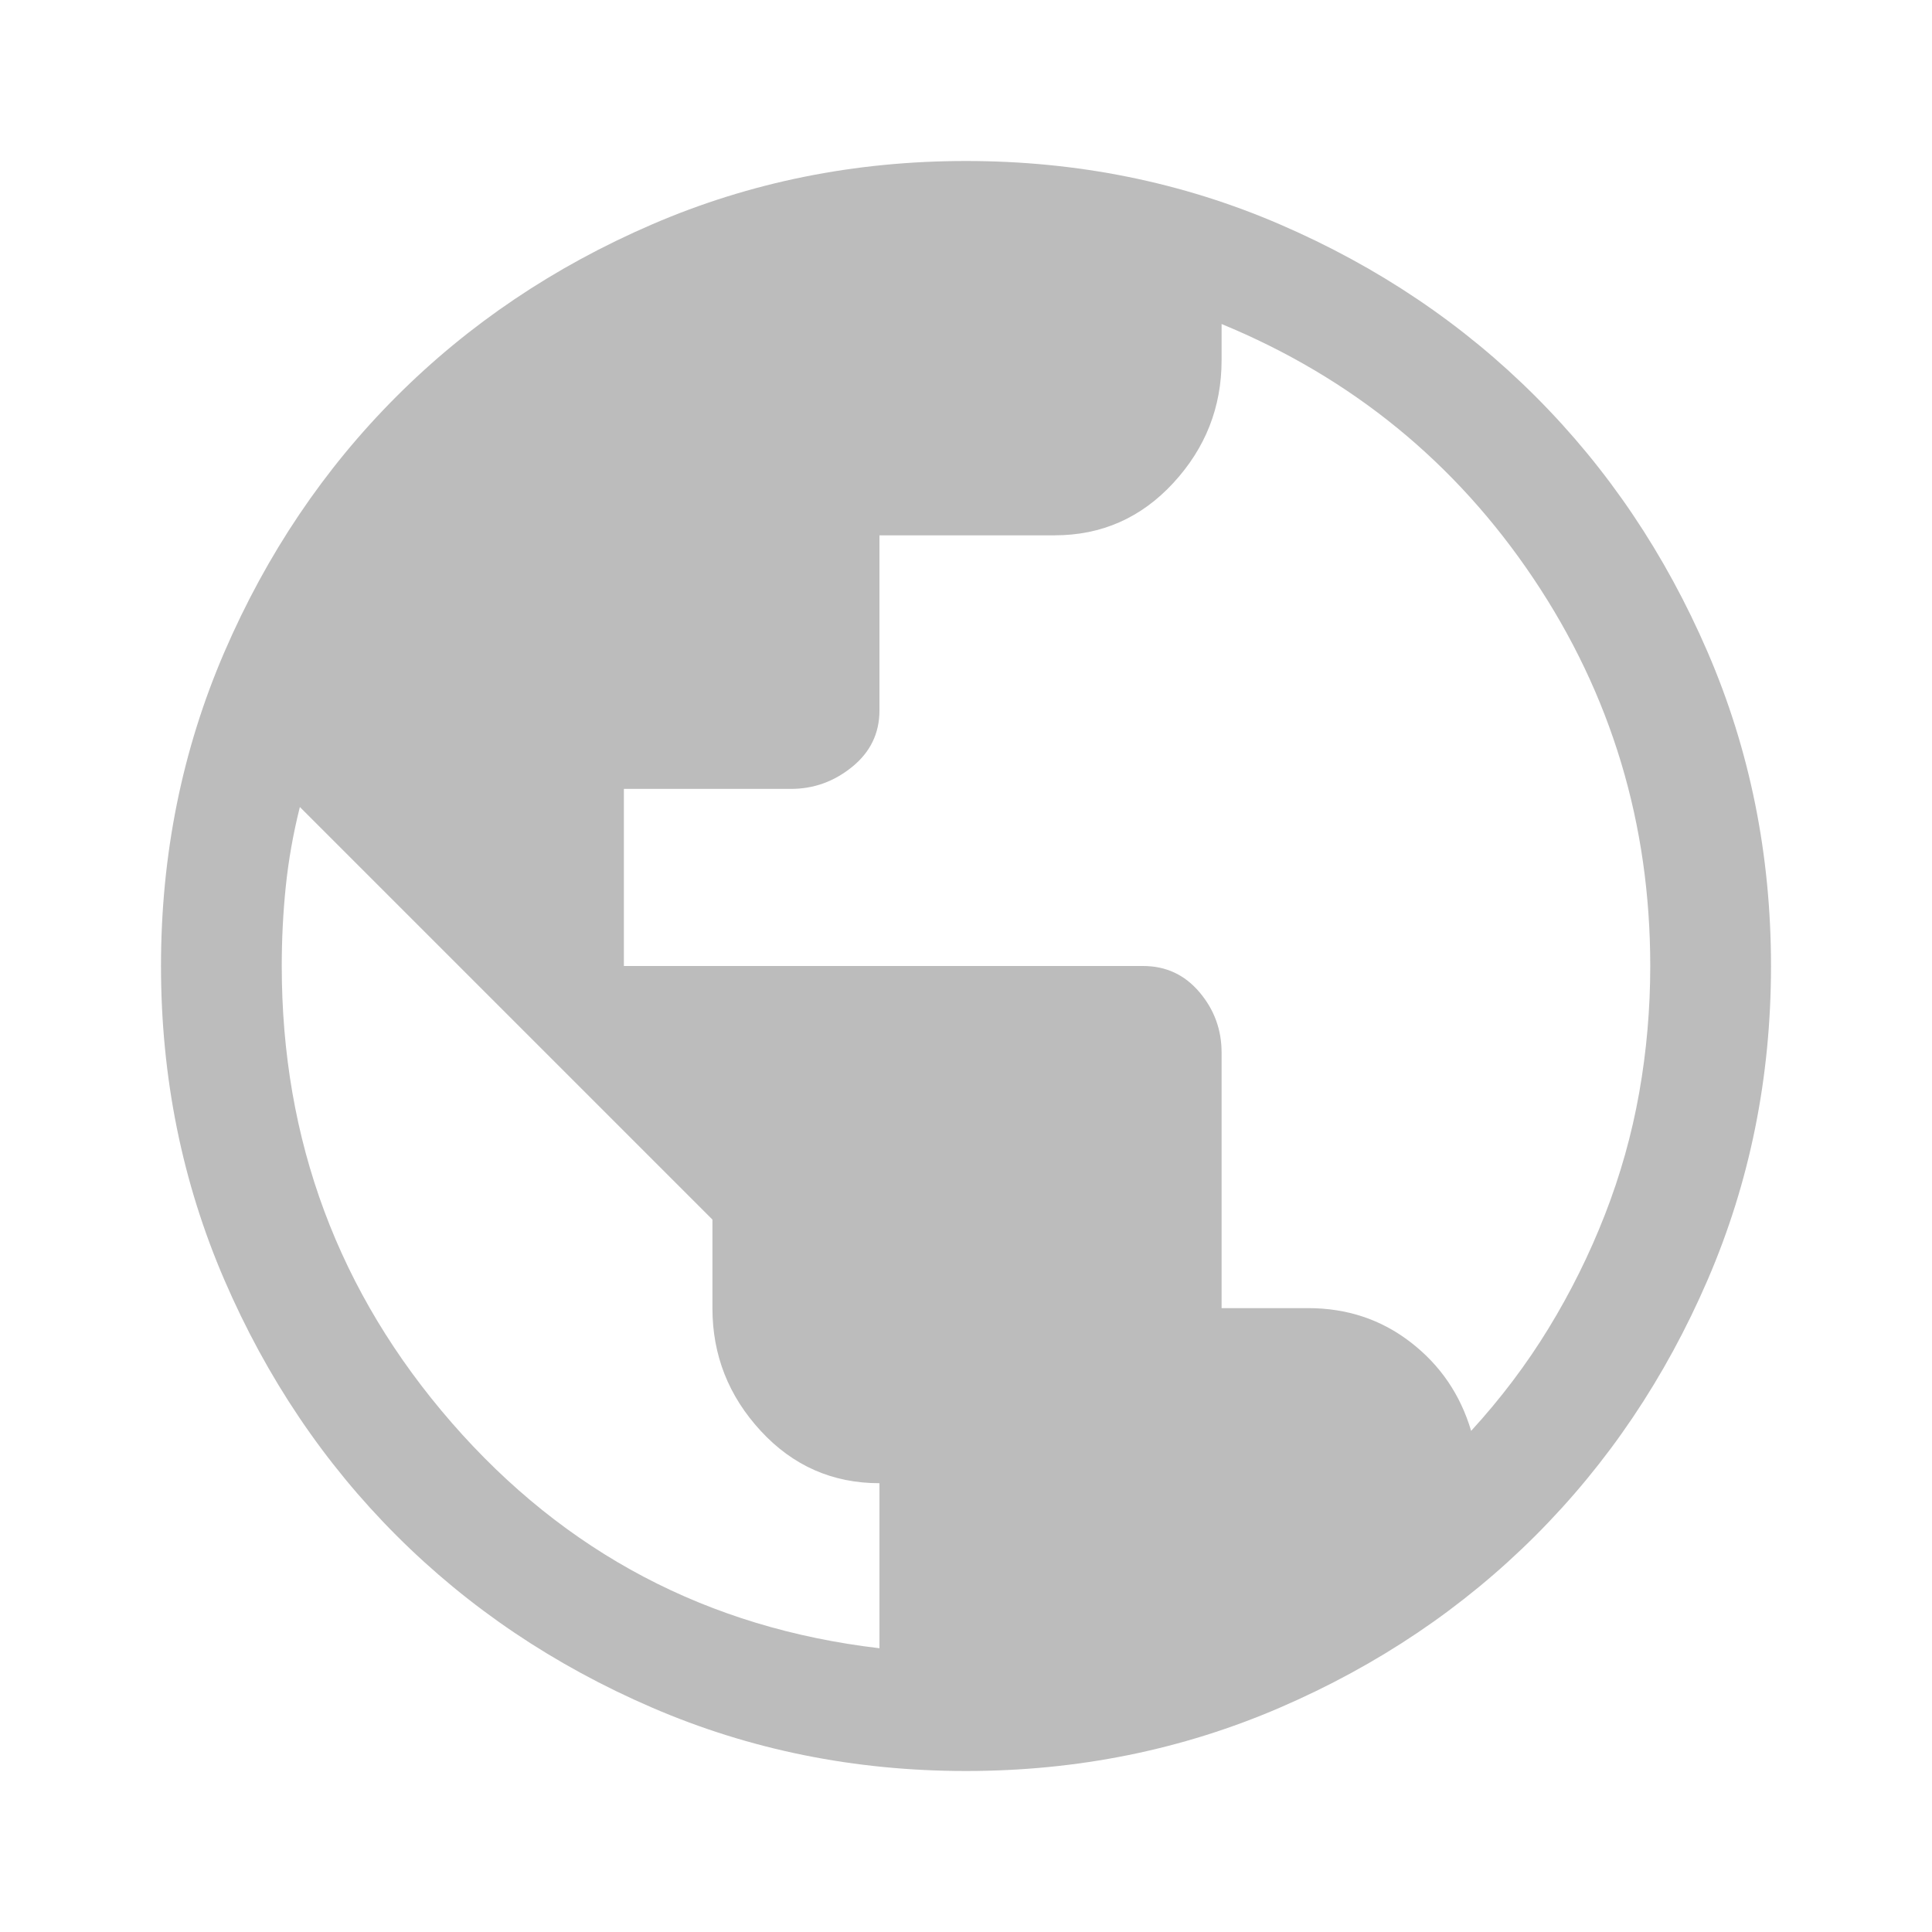
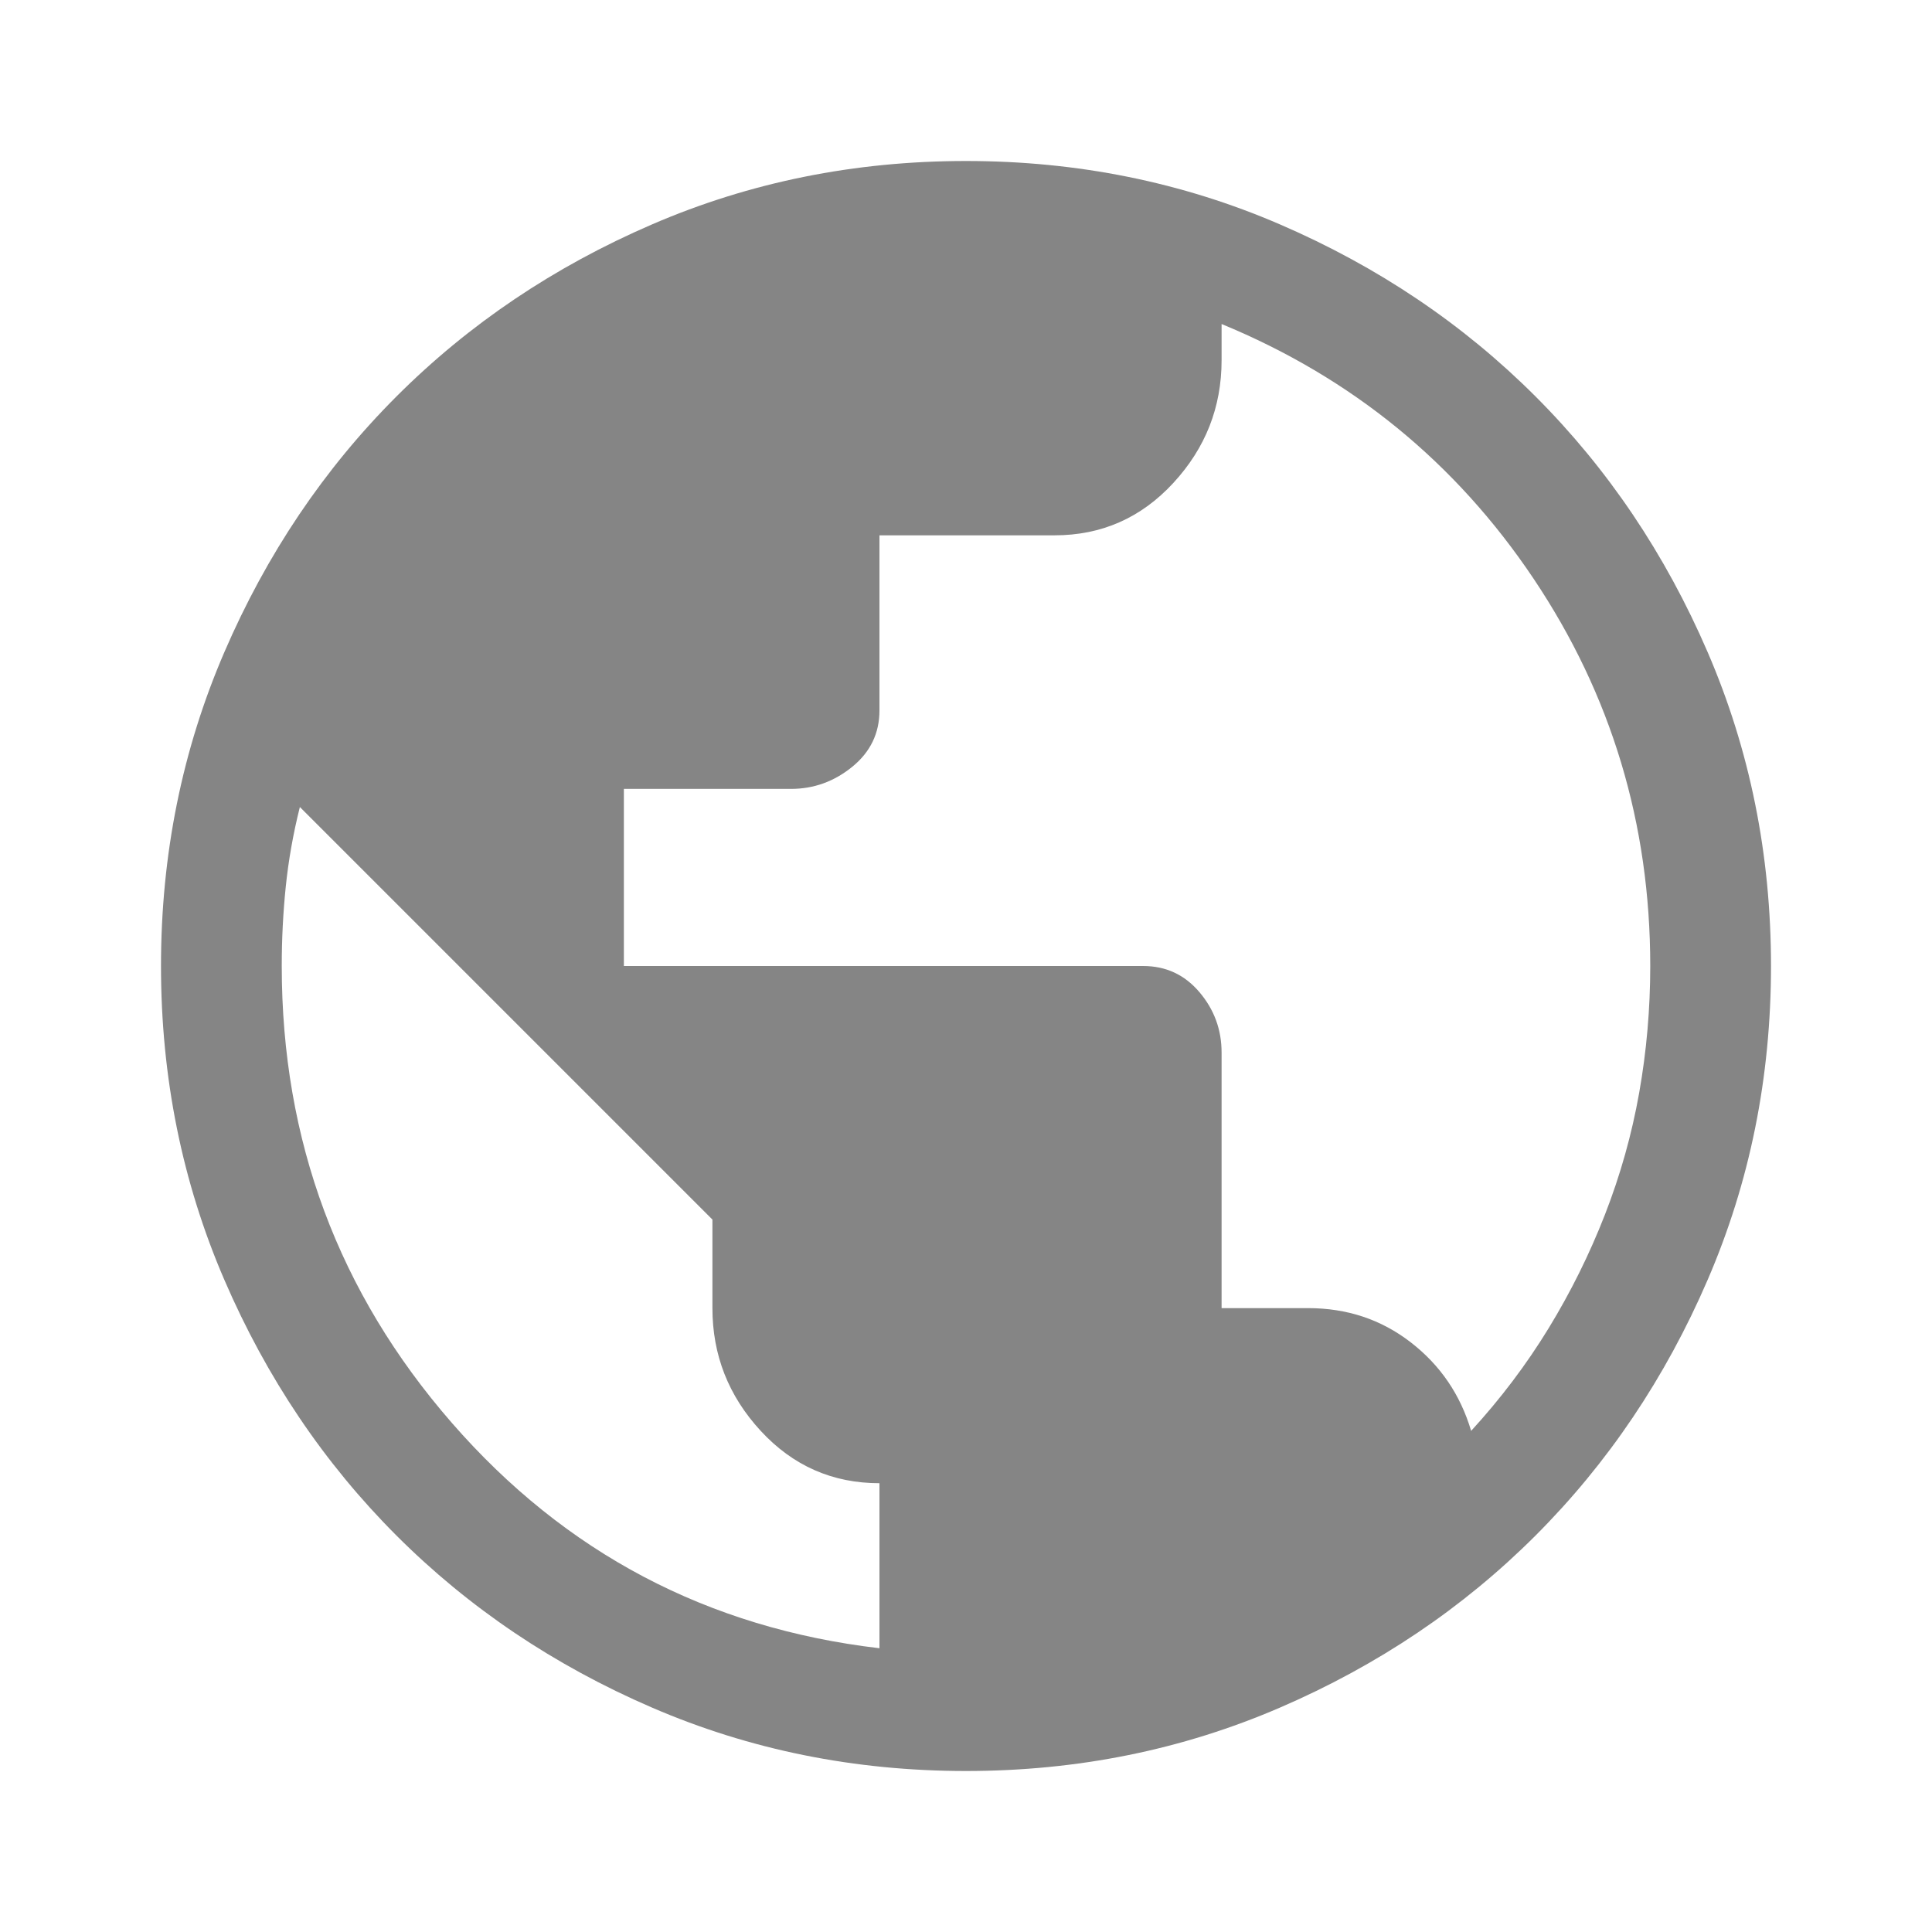
<svg xmlns="http://www.w3.org/2000/svg" width="48" height="48" viewBox="0 0 48 48" fill="none">
-   <path d="M24 44C21.233 44 18.633 43.475 16.2 42.425C13.767 41.375 11.65 39.95 9.85 38.15C8.05 36.35 6.625 34.233 5.575 31.8C4.525 29.367 4 26.767 4 24C4 21.233 4.525 18.633 5.575 16.2C6.625 13.767 8.05 11.65 9.85 9.85C11.65 8.05 13.767 6.625 16.2 5.575C18.633 4.525 21.233 4 24 4C26.767 4 29.367 4.525 31.8 5.575C34.233 6.625 36.35 8.05 38.15 9.85C39.95 11.65 41.375 13.767 42.425 16.2C43.475 18.633 44 21.233 44 24C44 26.767 43.475 29.367 42.425 31.8C41.375 34.233 39.95 36.35 38.15 38.15C36.35 39.95 34.233 41.375 31.8 42.425C29.367 43.475 26.767 44 24 44ZM21.85 40.95V36.85C20.683 36.85 19.7 36.417 18.9 35.55C18.1 34.683 17.7 33.667 17.7 32.5V30.3L7.45 20.05C7.283 20.717 7.167 21.375 7.1 22.025C7.033 22.675 7 23.333 7 24C7 28.333 8.408 32.117 11.225 35.35C14.042 38.583 17.583 40.45 21.85 40.95ZM36.55 35.55C37.283 34.75 37.925 33.9 38.475 33C39.025 32.1 39.492 31.158 39.875 30.175C40.258 29.192 40.542 28.183 40.725 27.15C40.908 26.117 41 25.067 41 24C41 20.467 40.033 17.258 38.1 14.375C36.167 11.492 33.583 9.383 30.35 8.05V8.95C30.35 10.117 29.95 11.133 29.15 12C28.35 12.867 27.367 13.3 26.2 13.3H21.85V17.65C21.85 18.217 21.625 18.683 21.175 19.05C20.725 19.417 20.217 19.6 19.65 19.6H15.5V24H28.4C28.967 24 29.433 24.217 29.8 24.65C30.167 25.083 30.35 25.583 30.35 26.15V32.5H32.5C33.467 32.5 34.317 32.783 35.05 33.35C35.783 33.917 36.283 34.65 36.55 35.55Z" fill="#BCBCBC" />
+   <path d="M24 44C21.233 44 18.633 43.475 16.2 42.425C13.767 41.375 11.65 39.95 9.85 38.15C8.05 36.35 6.625 34.233 5.575 31.8C4.525 29.367 4 26.767 4 24C4 21.233 4.525 18.633 5.575 16.2C6.625 13.767 8.05 11.65 9.85 9.85C11.65 8.05 13.767 6.625 16.2 5.575C18.633 4.525 21.233 4 24 4C26.767 4 29.367 4.525 31.8 5.575C34.233 6.625 36.35 8.05 38.15 9.85C39.95 11.65 41.375 13.767 42.425 16.2C43.475 18.633 44 21.233 44 24C44 26.767 43.475 29.367 42.425 31.8C41.375 34.233 39.95 36.35 38.15 38.15C36.35 39.95 34.233 41.375 31.8 42.425C29.367 43.475 26.767 44 24 44ZM21.85 40.95V36.85C20.683 36.85 19.7 36.417 18.9 35.55C18.1 34.683 17.7 33.667 17.7 32.5V30.3L7.45 20.05C7.283 20.717 7.167 21.375 7.1 22.025C7.033 22.675 7 23.333 7 24C7 28.333 8.408 32.117 11.225 35.35C14.042 38.583 17.583 40.45 21.85 40.95ZM36.55 35.55C37.283 34.75 37.925 33.9 38.475 33C39.025 32.1 39.492 31.158 39.875 30.175C40.258 29.192 40.542 28.183 40.725 27.15C40.908 26.117 41 25.067 41 24C41 20.467 40.033 17.258 38.1 14.375C36.167 11.492 33.583 9.383 30.35 8.05V8.95C30.35 10.117 29.95 11.133 29.15 12C28.35 12.867 27.367 13.3 26.2 13.3H21.85V17.65C21.85 18.217 21.625 18.683 21.175 19.05C20.725 19.417 20.217 19.6 19.65 19.6H15.5V24H28.4C28.967 24 29.433 24.217 29.8 24.65C30.167 25.083 30.35 25.583 30.35 26.15V32.5H32.5C33.467 32.5 34.317 32.783 35.05 33.35C35.783 33.917 36.283 34.65 36.55 35.55Z" fill="#858585" />
</svg>
